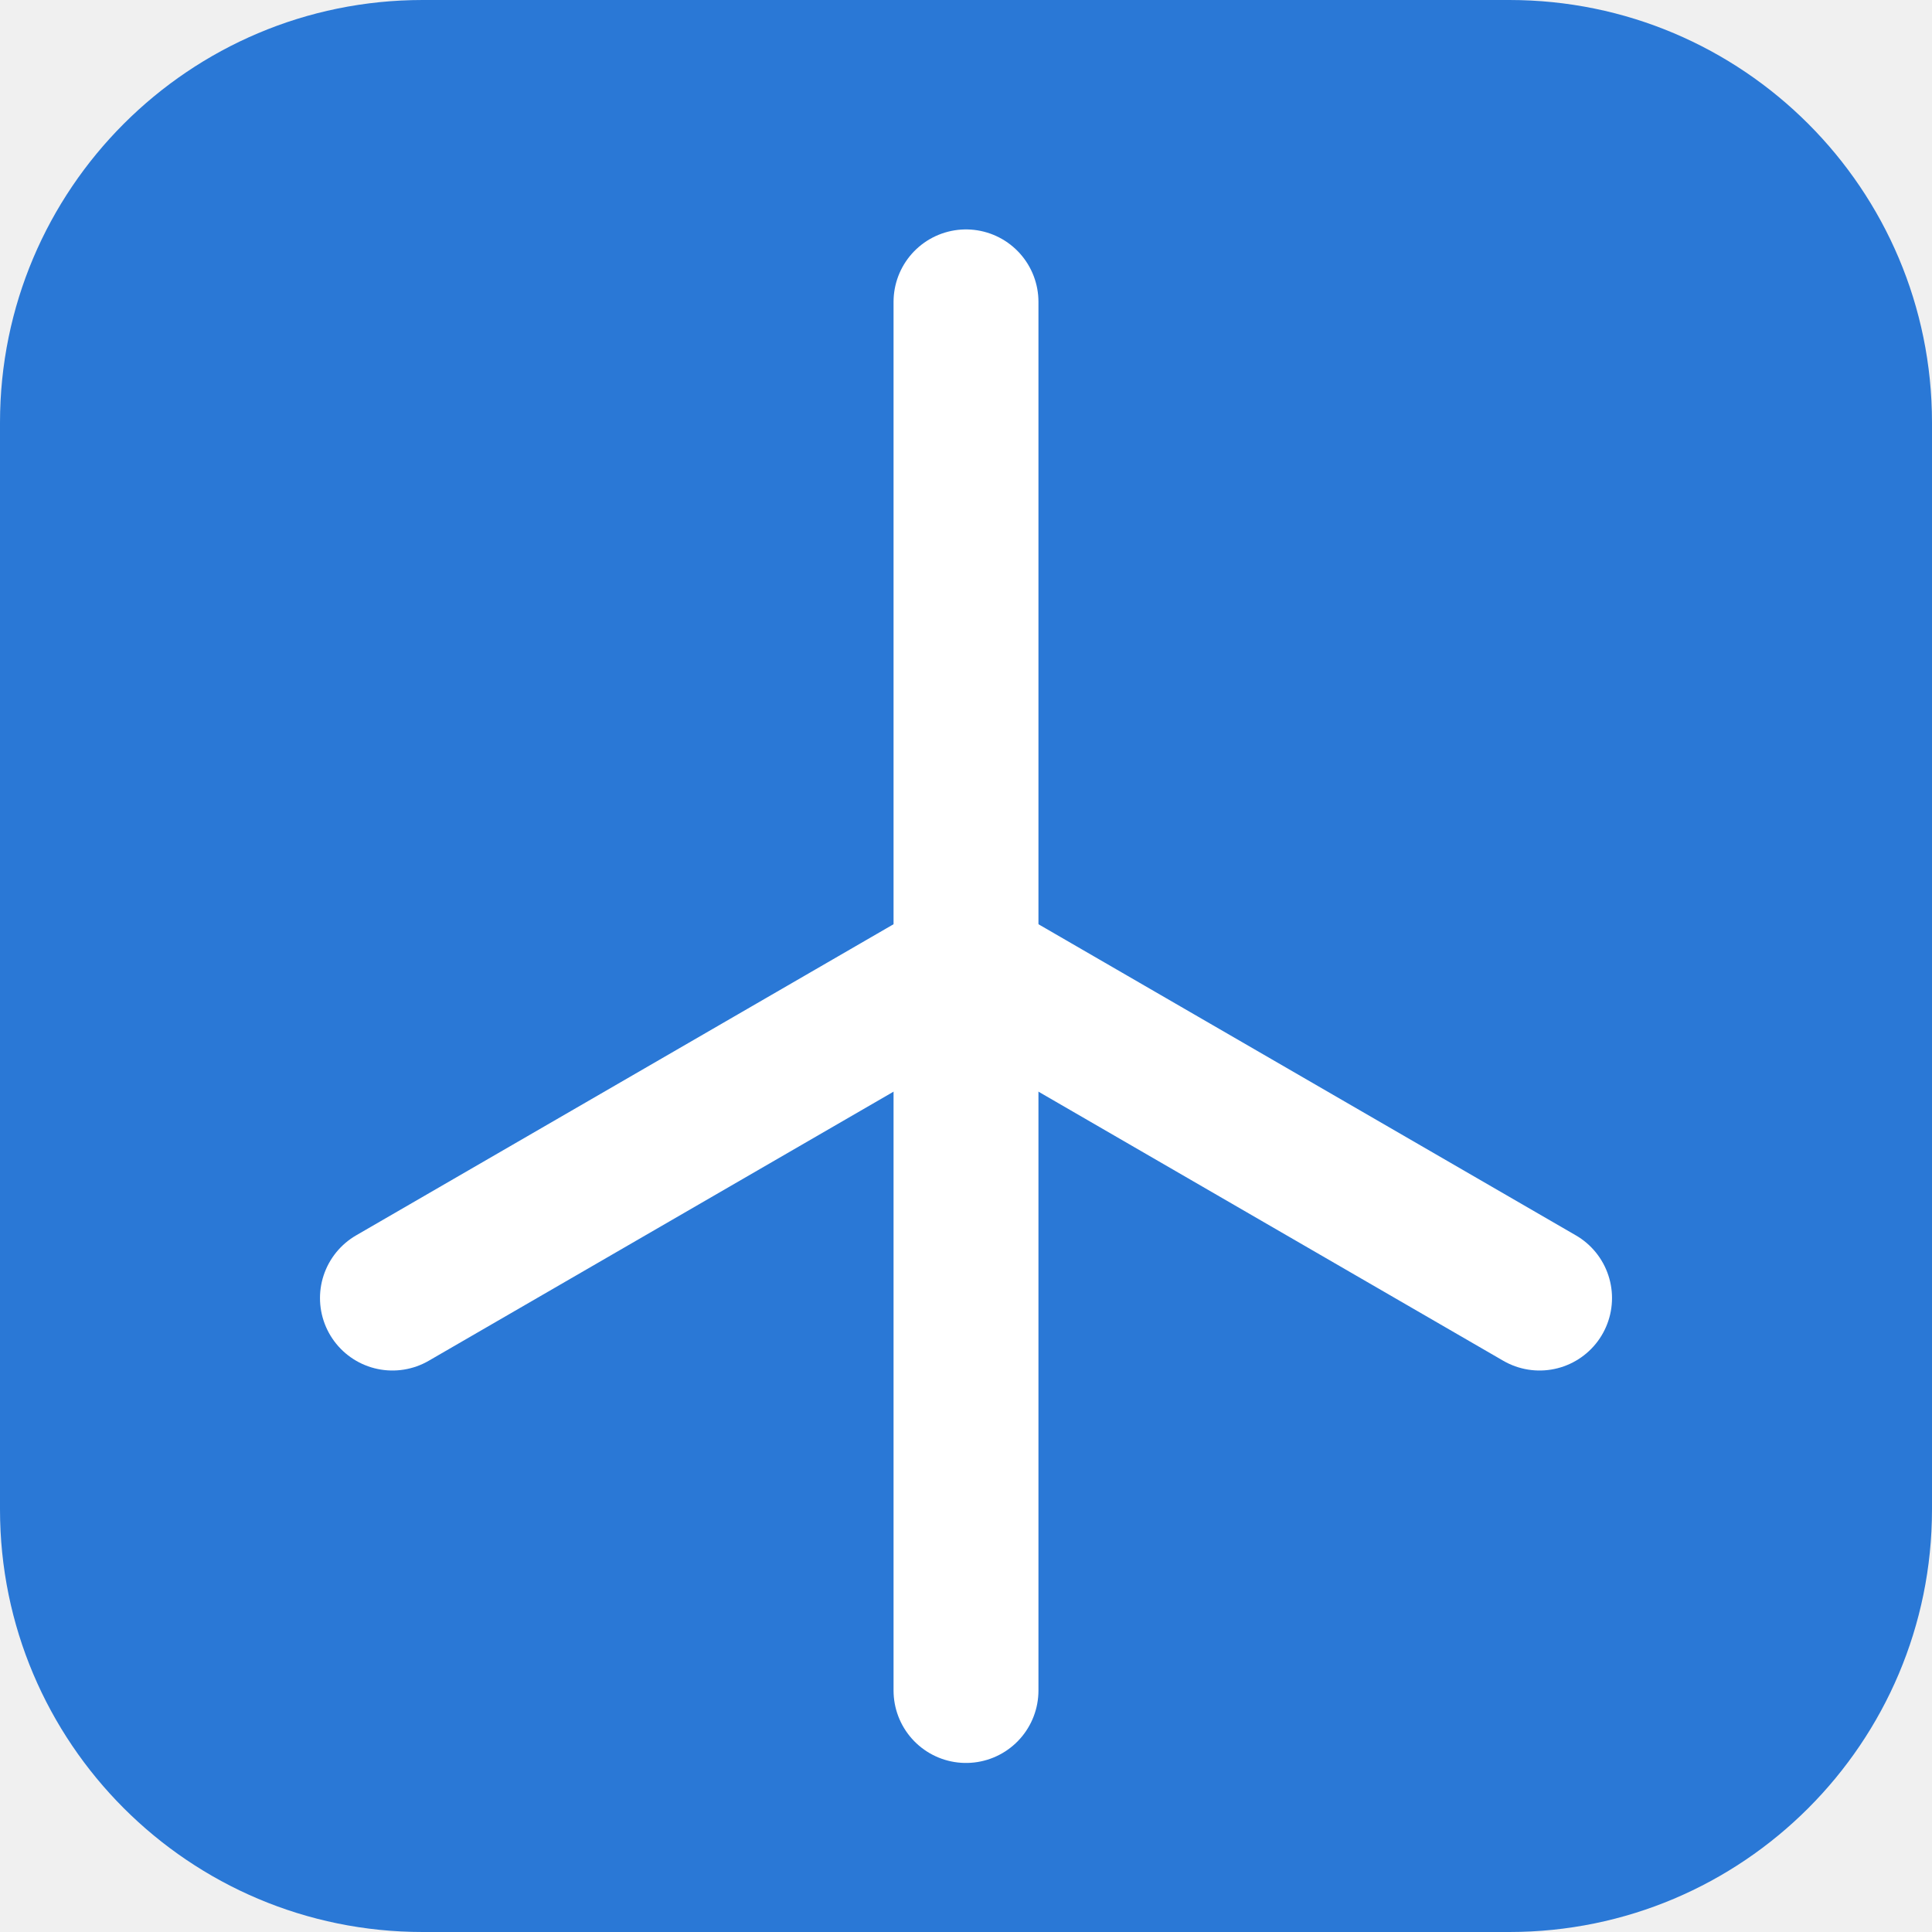
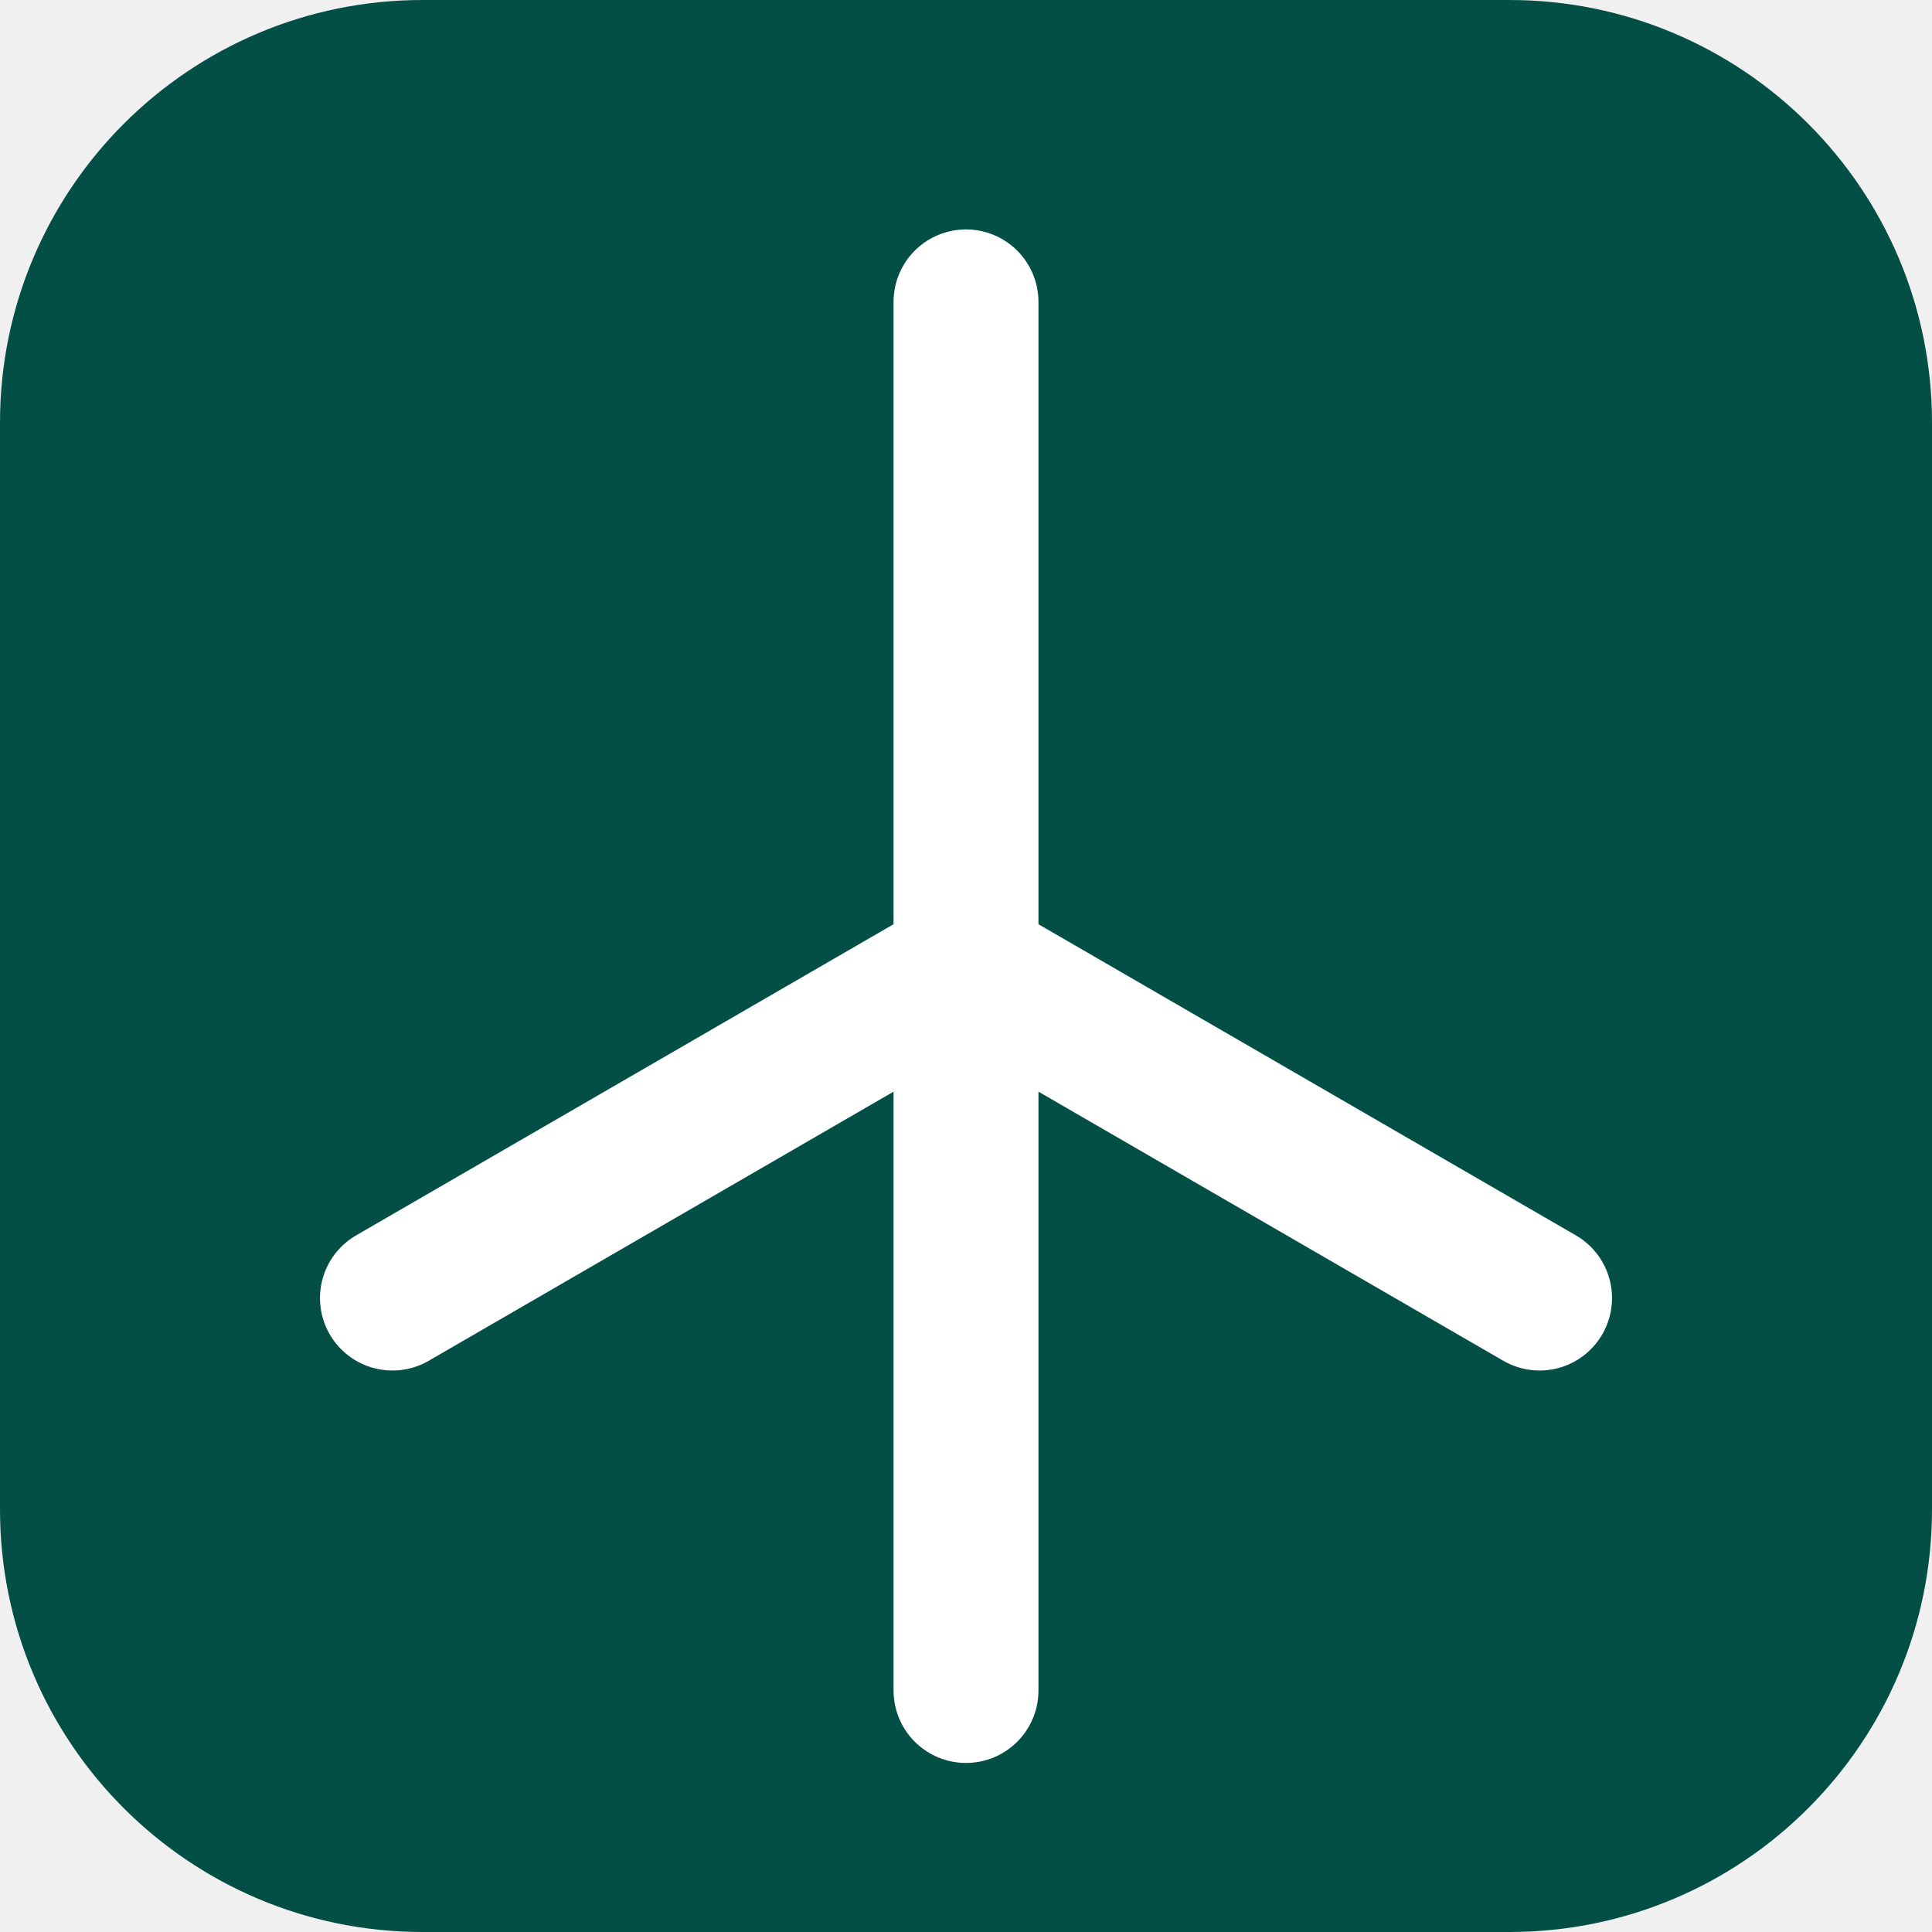
<svg xmlns="http://www.w3.org/2000/svg" viewBox="0 0 32 32">
-   <rect width="32" height="32" rx="7" fill="#2a78d6" />
+   <rect width="32" height="32" rx="7" fill="#034f46" />
  <g stroke="#fff" stroke-width="2.4" stroke-linecap="round">
    <line x1="16" y1="16" x2="16" y2="28" />
    <line x1="16" y1="16" x2="16" y2="5" />
    <line x1="16" y1="16" x2="25.5" y2="21.5" />
    <line x1="16" y1="16" x2="6.5" y2="21.5" />
  </g>
</svg>
